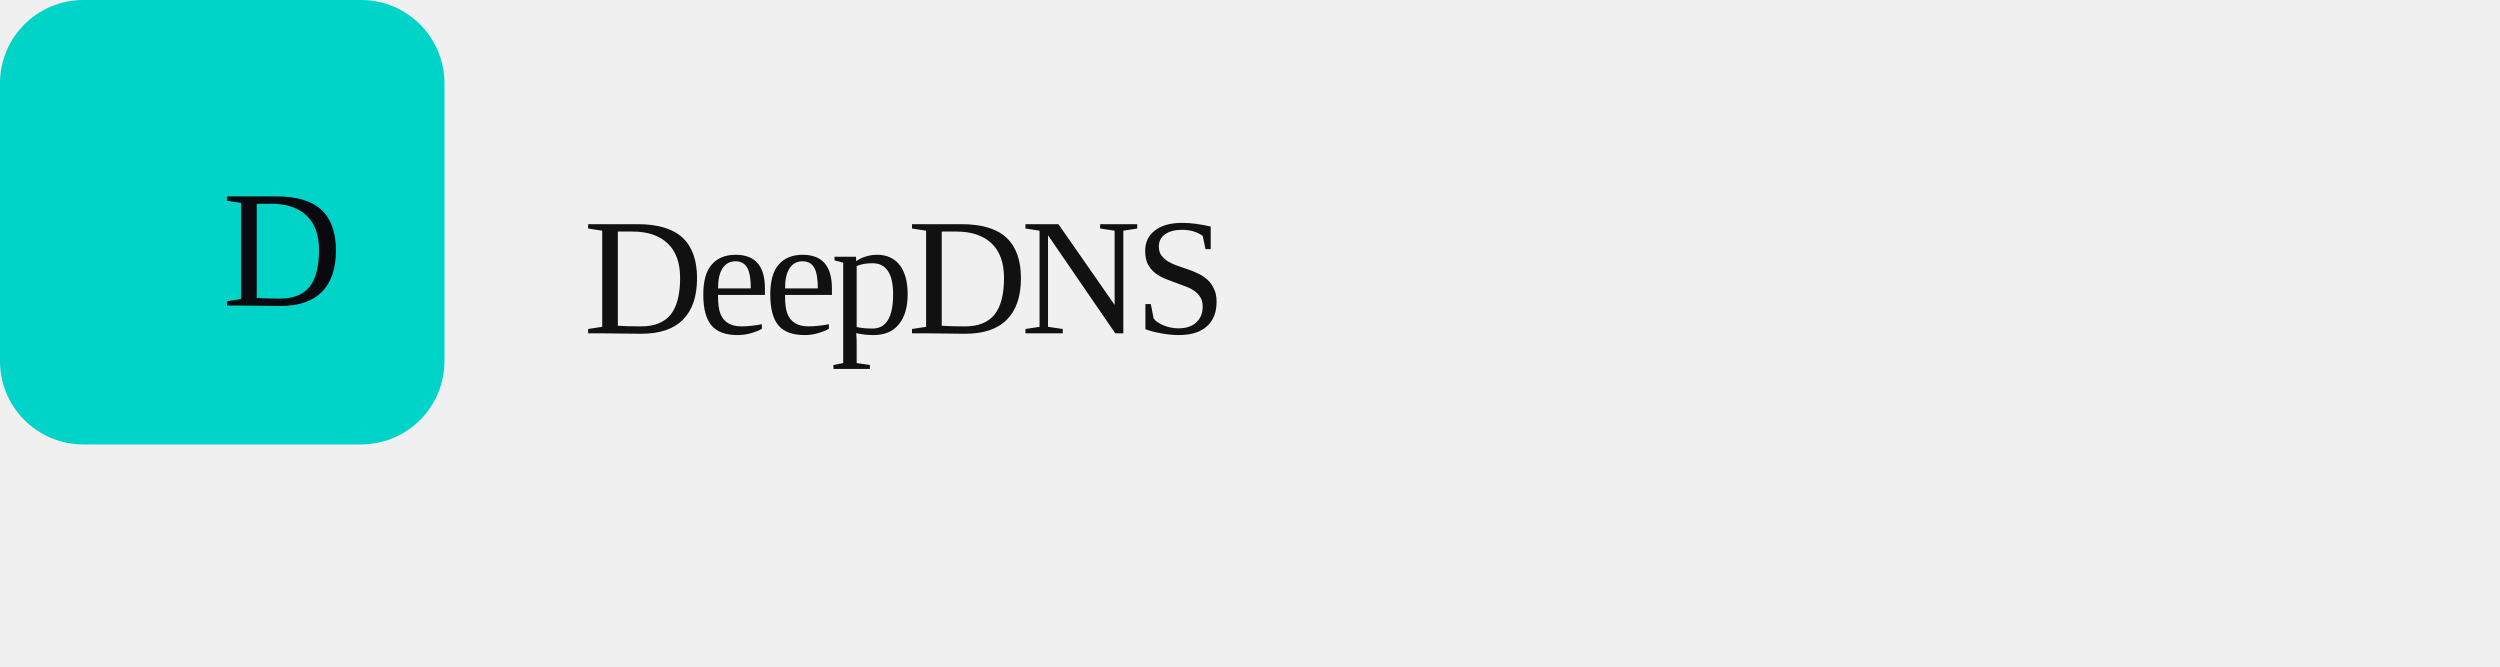
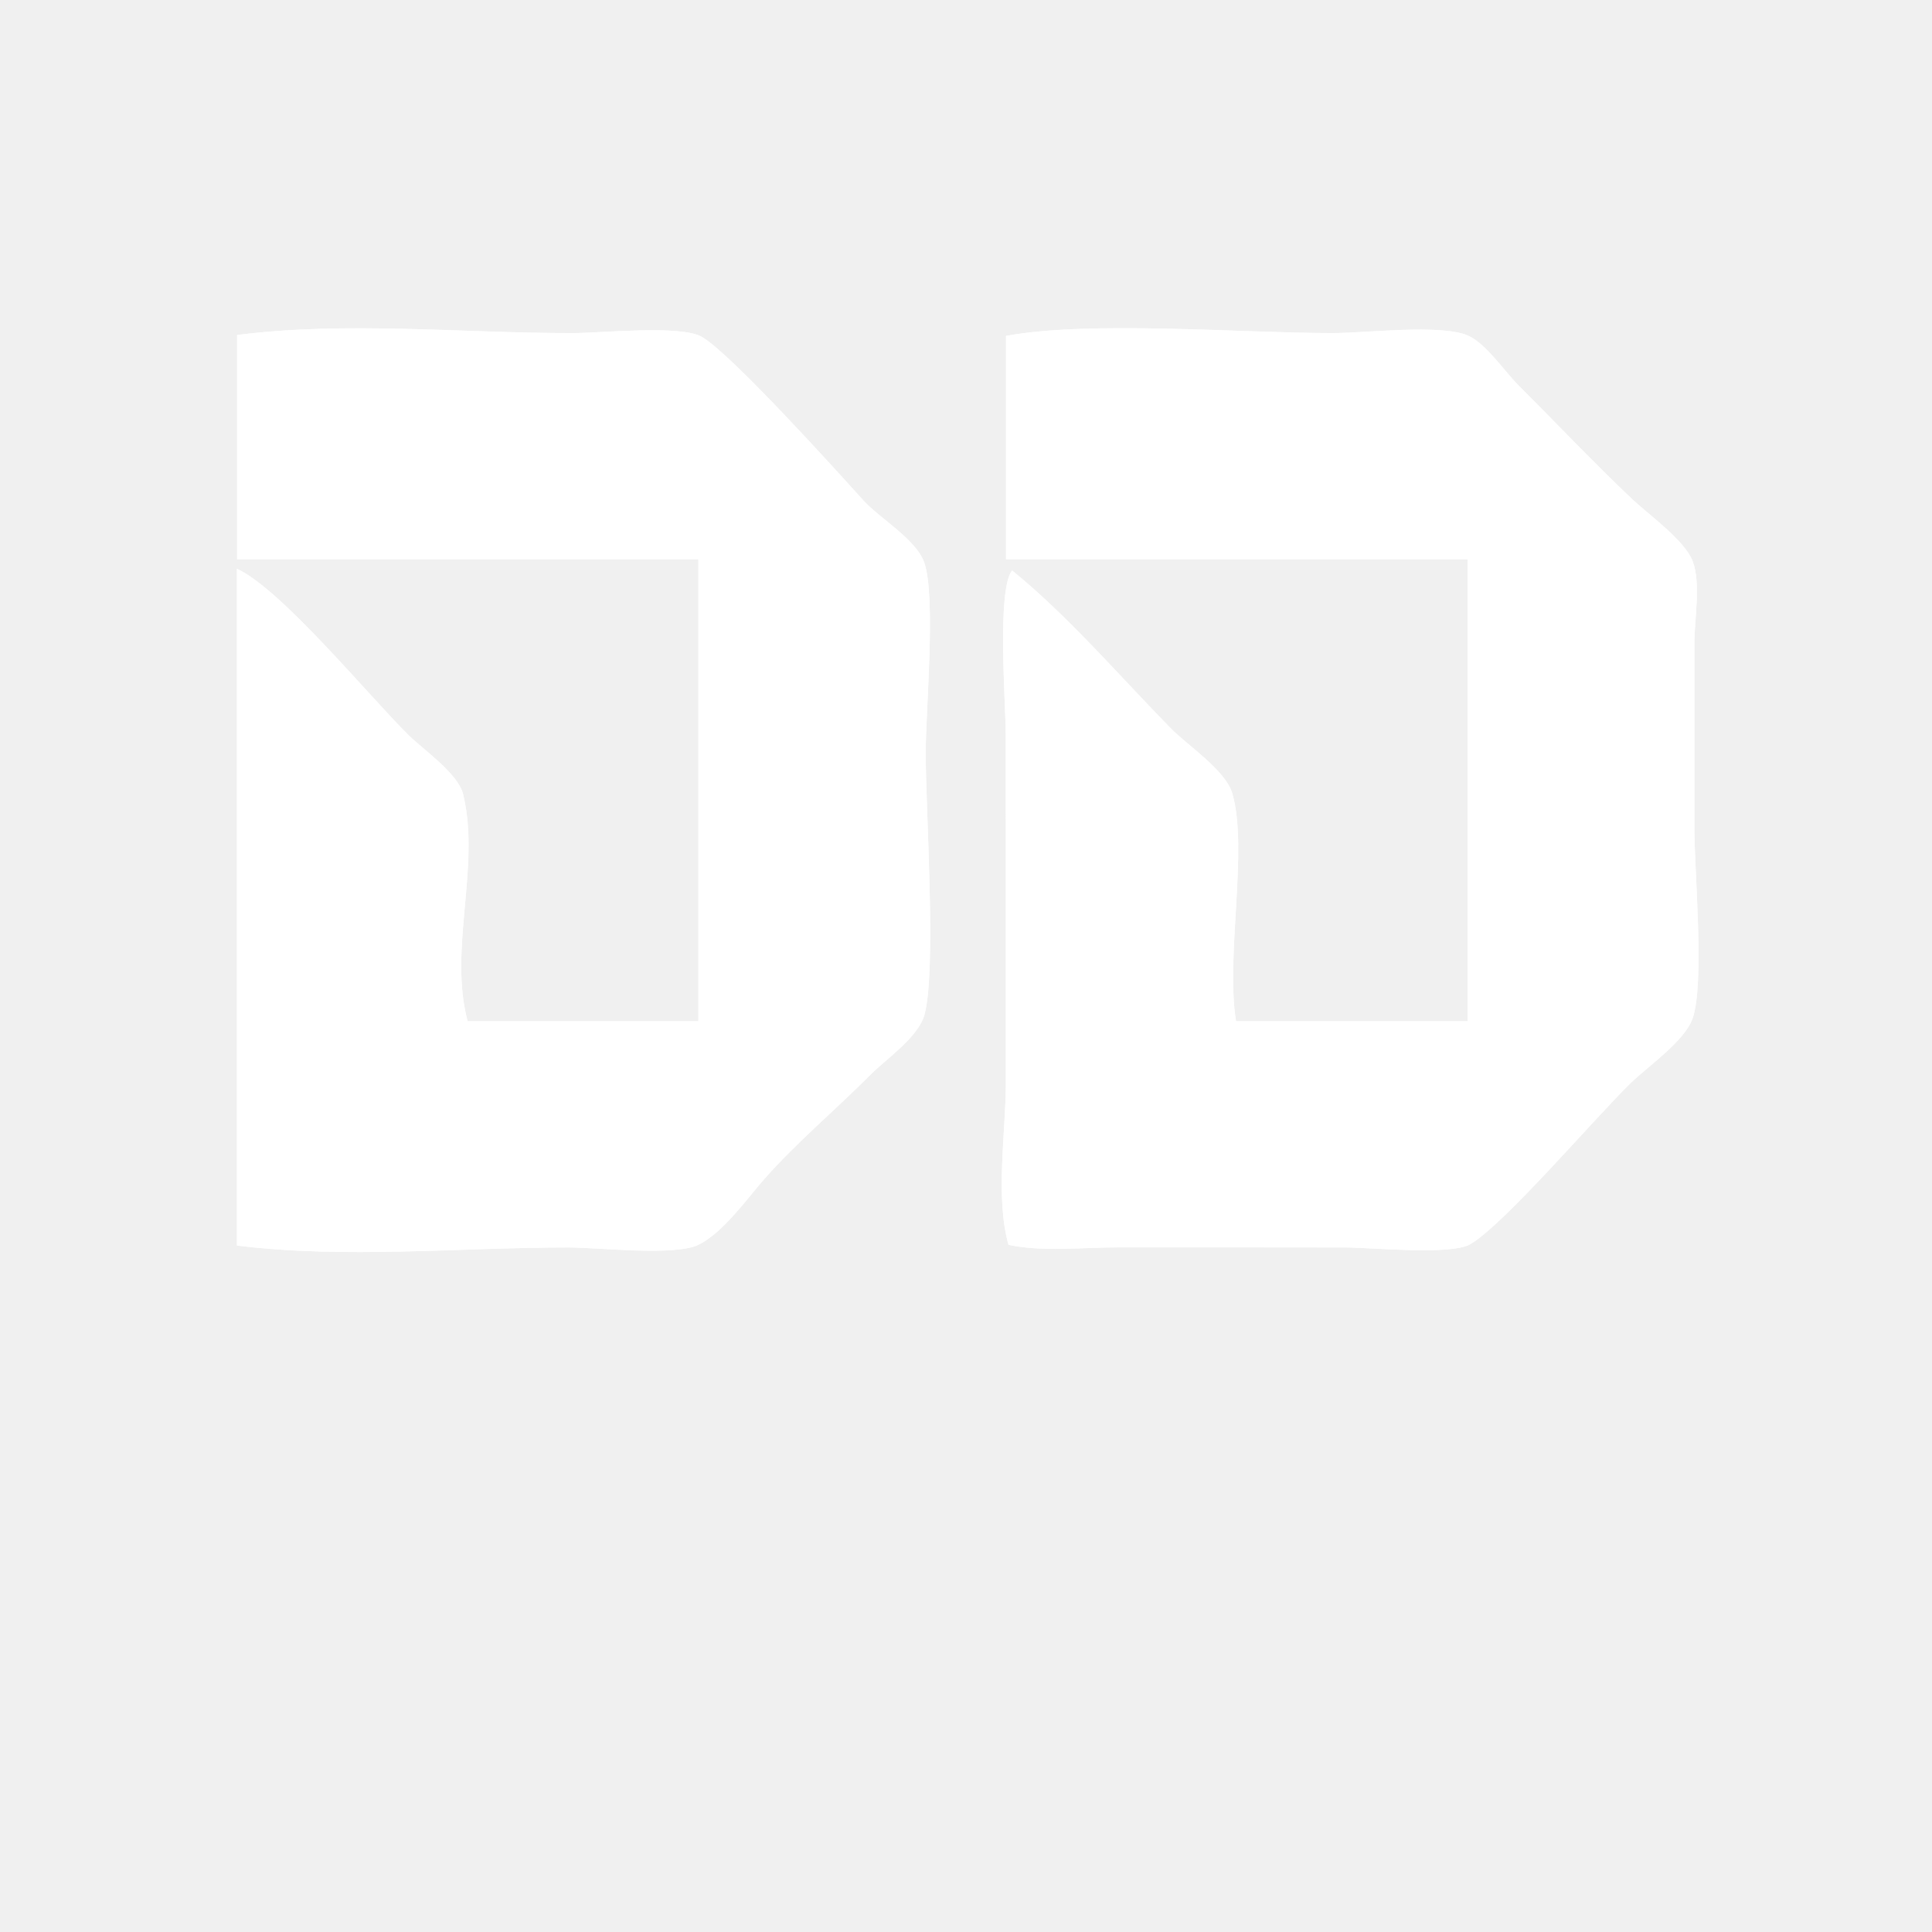
- <svg xmlns="http://www.w3.org/2000/svg" viewBox="0 0 180 48" fill="none">
-   <rect width="32" height="32" rx="6" fill="#00d4c8" />
-   <text x="16" y="22" textAnchor="middle" fill="#09090f" fontFamily="'Plus Jakarta Sans',sans-serif" fontSize="18" fontWeight="800">D</text>
-   <text x="42" y="24" fontFamily="'Plus Jakarta Sans',sans-serif" fontSize="20" fontWeight="800" fill="#111" letter-spacing="-0.5">DeepDNS</text>
+ <svg xmlns="http://www.w3.org/2000/svg" viewBox="140 160 220 220">
+   <path d="M167 198.15C167 206.66 167 215.17 167 223.69C184.51 223.69 202.02 223.69 219.53 223.69C219.53 241.22 219.53 258.76 219.53 276.29C210.77 276.29 202.01 276.29 193.25 276.29C191.05 268.08 194.74 258.66 192.74 250.46C192.16 248.07 188.25 245.41 186.53 243.72C181.96 239.2 172.02 227.07 166.98 224.77C166.98 250.45 166.98 276.14 166.98 301.83C179.22 303.36 192.4 302.05 204.75 302.05C208.08 302.05 216.84 303.06 219.52 301.75C222.29 300.41 225.02 296.56 227.01 294.28C230.74 290.05 235.16 286.37 239.13 282.37C240.95 280.55 244.56 278.11 245.27 275.55C246.65 270.55 245.41 252.12 245.41 245.75C245.41 240.99 246.61 227.83 245.23 224.02C244.28 221.38 240.17 219.04 238.29 216.96C235.1 213.42 223.19 200.23 219.9 198.35C217.48 196.97 208.39 197.93 205.25 197.93C192.76 197.95 179.36 196.55 167 198.15ZM254.84 301.75C258.76 302.58 263.23 302.04 267.25 302.04C275.92 302.04 284.58 302.03 293.25 302.05C296.18 302.06 305.24 302.97 307.44 301.67C311.35 299.35 321.59 287.33 325.63 283.38C327.6 281.46 331.8 278.59 332.73 275.99C334.14 272.01 332.93 259.14 332.94 254.25C332.94 247.25 332.95 240.25 332.94 233.25C332.94 230.55 333.7 226.48 332.76 223.94C331.86 221.53 327.76 218.63 325.88 216.86C321.44 212.66 317.22 208.18 312.89 203.86C311.31 202.27 309.16 199.06 307.11 198.19C303.97 196.88 295.45 197.93 291.75 197.93C281.37 197.93 264.12 196.48 254.56 198.25C254.56 206.73 254.56 215.2 254.56 223.68C272.08 223.68 289.59 223.68 307.11 223.68C307.11 241.22 307.11 258.76 307.11 276.29C298.32 276.29 289.54 276.29 280.75 276.29C279.54 268.94 282.16 256.67 280.33 250.37C279.57 247.71 275.22 244.88 273.32 242.94C267.48 236.98 261.7 230.21 255.25 224.96C253.49 227.16 254.53 240.16 254.53 243.75C254.53 256.92 254.54 270.08 254.54 283.25C254.54 288.94 253.31 296.3 254.84 301.75Z" fill="#fff" />
+   <path d="M167 198.15C179.36 196.55 192.76 197.95 205.25 197.93C208.39 197.93 217.48 196.97 219.9 198.35C223.19 200.23 235.1 213.42 238.29 216.96C240.17 219.04 244.28 221.38 245.23 224.02C246.61 227.83 245.41 240.99 245.41 245.75C245.41 252.12 246.65 270.55 245.27 275.55C244.56 278.11 240.95 280.55 239.13 282.37C235.16 286.37 230.74 290.05 227.01 294.28C225.02 296.56 222.29 300.41 219.52 301.75C216.84 303.06 208.08 302.05 204.75 302.05C192.4 302.05 179.22 303.36 166.98 301.83C166.98 276.14 166.98 250.45 166.98 224.77C172.02 227.07 181.96 239.2 186.53 243.72C188.25 245.41 192.16 248.07 192.74 250.46C194.74 258.66 191.05 268.08 193.25 276.29C202.01 276.29 210.77 276.29 219.53 276.29C219.53 258.76 219.53 241.22 219.53 223.69C202.02 223.69 184.51 223.69 167 223.69C167 215.17 167 206.66 167 198.15ZM254.84 301.75C253.31 296.3 254.54 288.94 254.54 283.25C254.54 270.08 254.53 256.92 254.53 243.75C254.53 240.16 253.49 227.16 255.25 224.96C261.7 230.21 267.48 236.98 273.32 242.94C275.22 244.88 279.57 247.71 280.33 250.37C282.16 256.67 279.54 268.94 280.75 276.29C289.54 276.29 298.32 276.29 307.11 276.29C307.11 258.76 307.11 241.22 307.11 223.68C289.59 223.68 272.08 223.68 254.56 223.68C254.56 215.2 254.56 206.73 254.56 198.25C264.12 196.48 281.37 197.93 291.75 197.93C295.45 197.93 303.97 196.88 307.11 198.19C309.16 199.06 311.31 202.27 312.89 203.86C317.22 208.18 321.44 212.66 325.88 216.86C327.76 218.63 331.86 221.53 332.76 223.94C333.7 226.48 332.94 230.55 332.94 233.25C332.95 240.25 332.94 247.25 332.94 254.25C332.93 259.14 334.14 272.01 332.73 275.99C331.8 278.59 327.6 281.46 325.63 283.38C321.59 287.33 311.35 299.35 307.44 301.67C305.24 302.97 296.18 302.06 293.25 302.05C284.58 302.03 275.92 302.04 267.25 302.04C263.23 302.04 258.76 302.58 254.84 301.75Z" fill="#fff" />
</svg>
